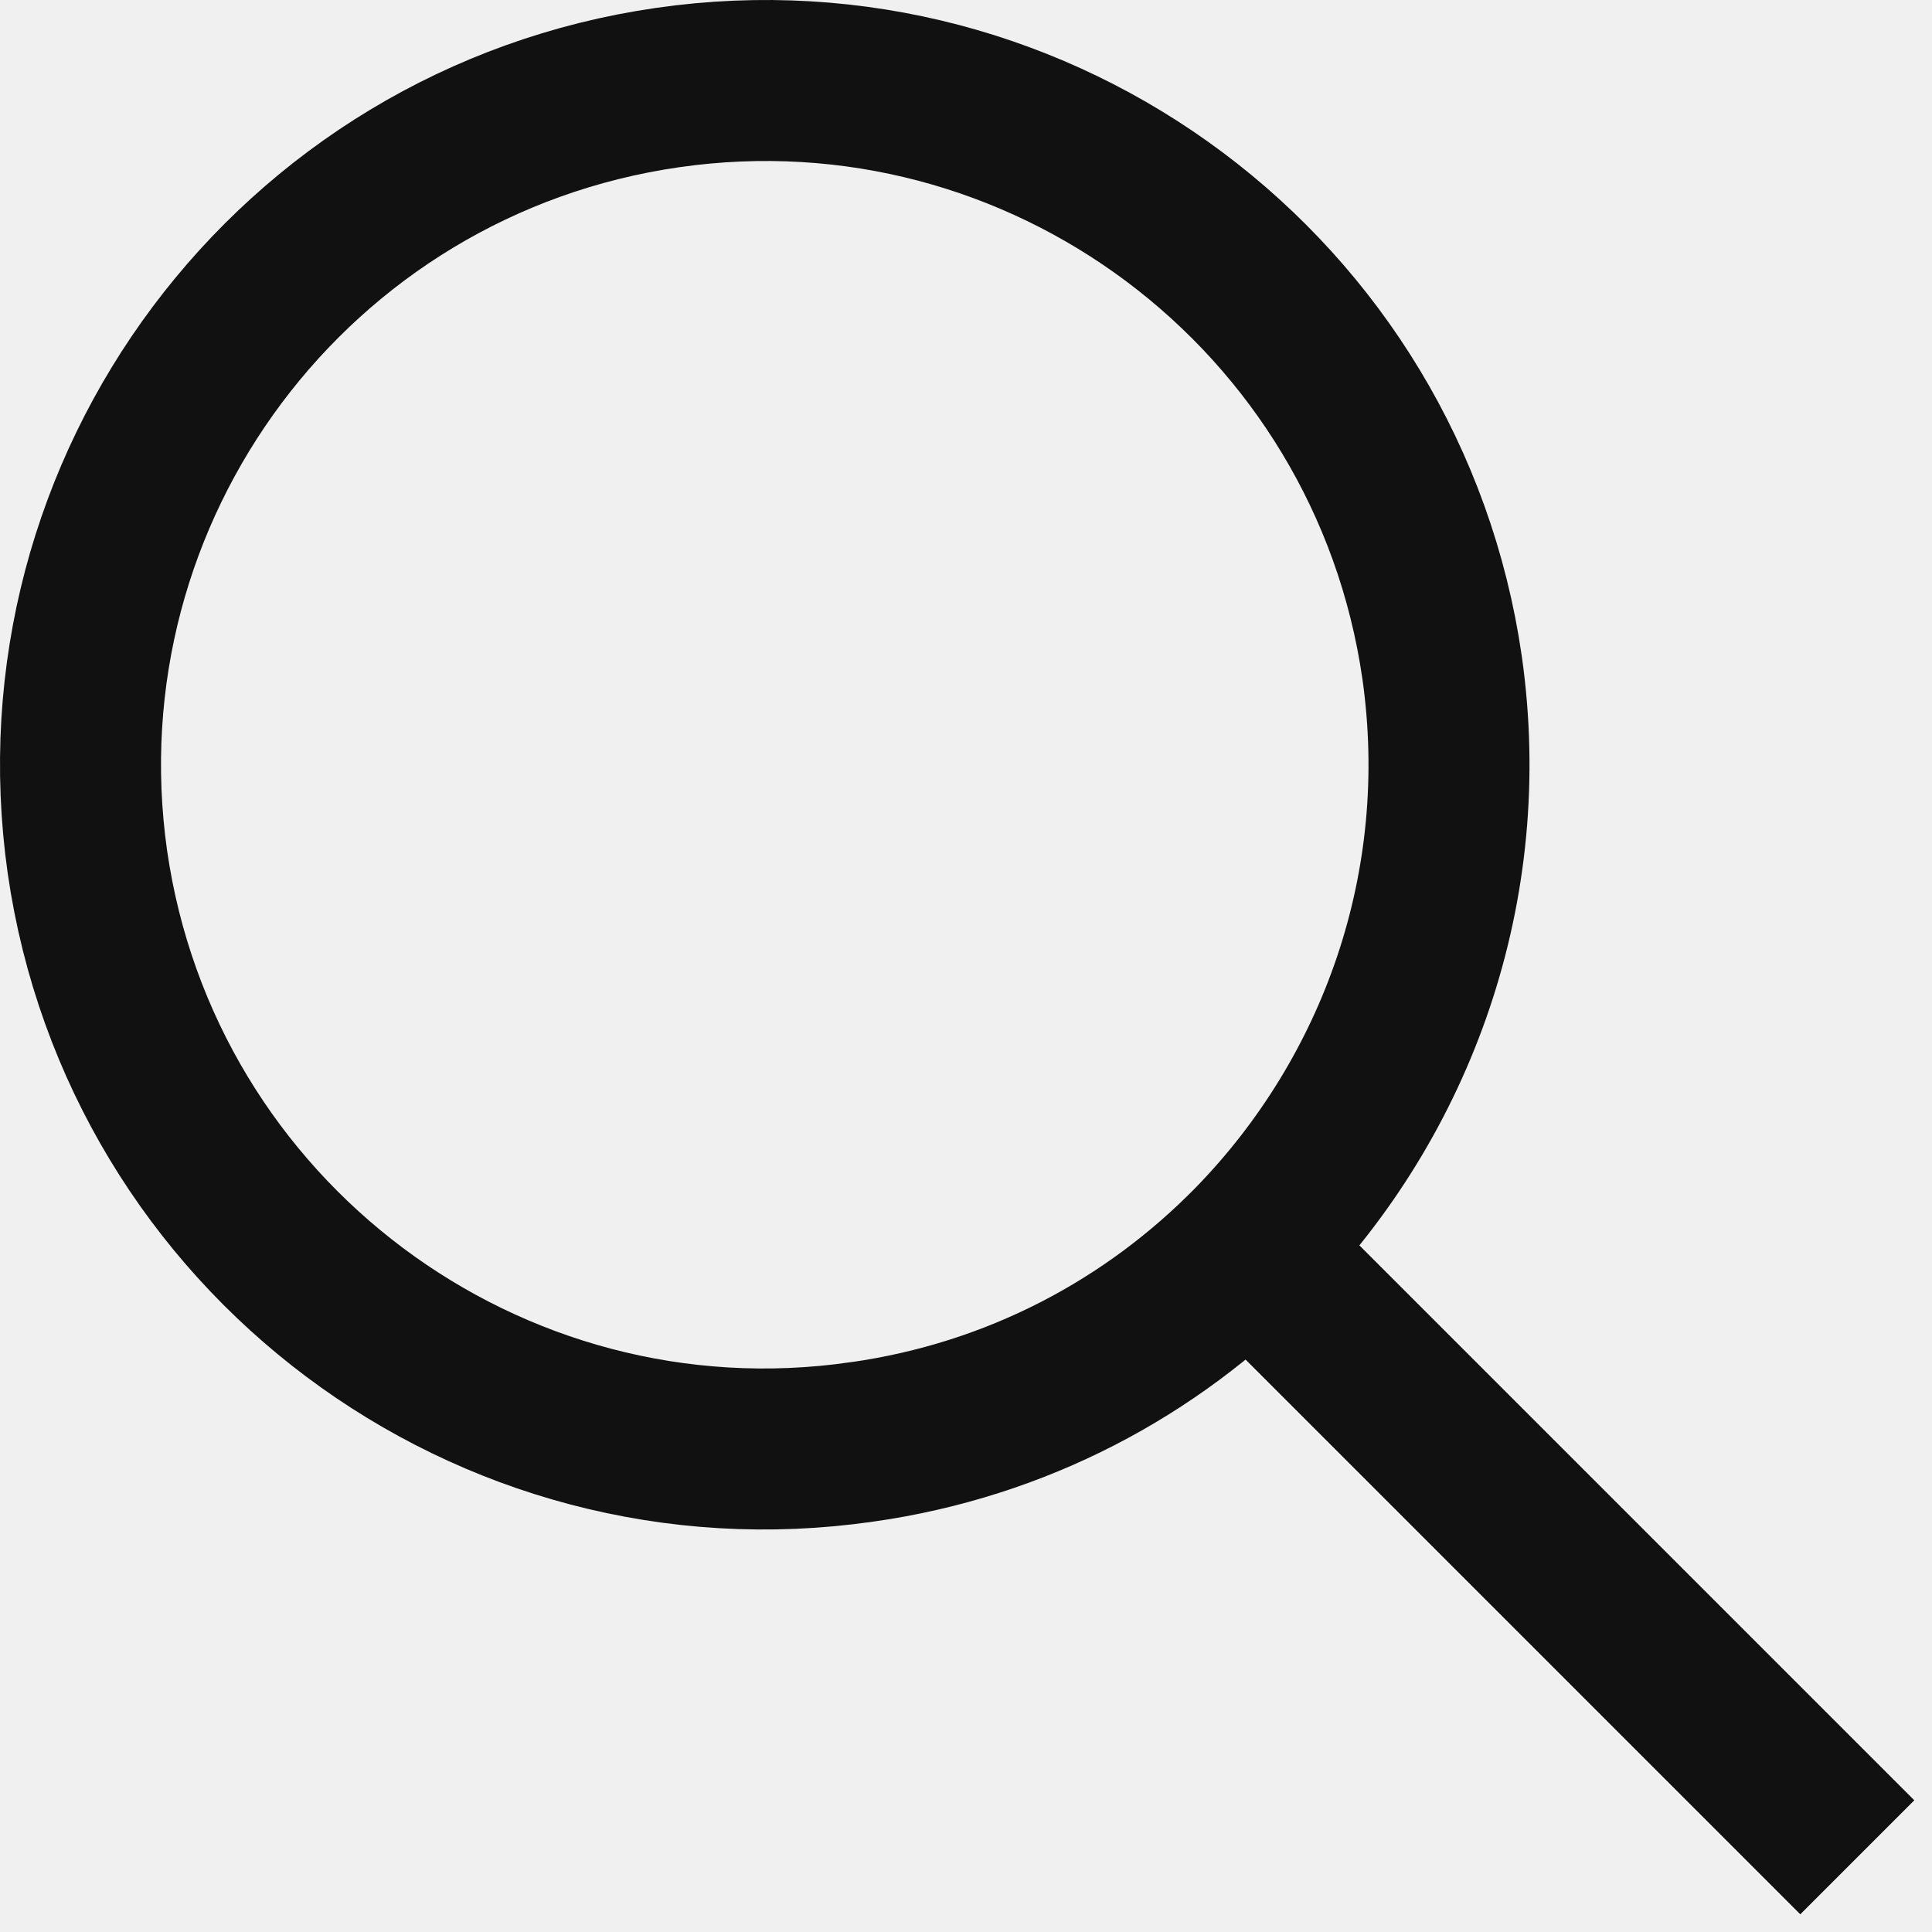
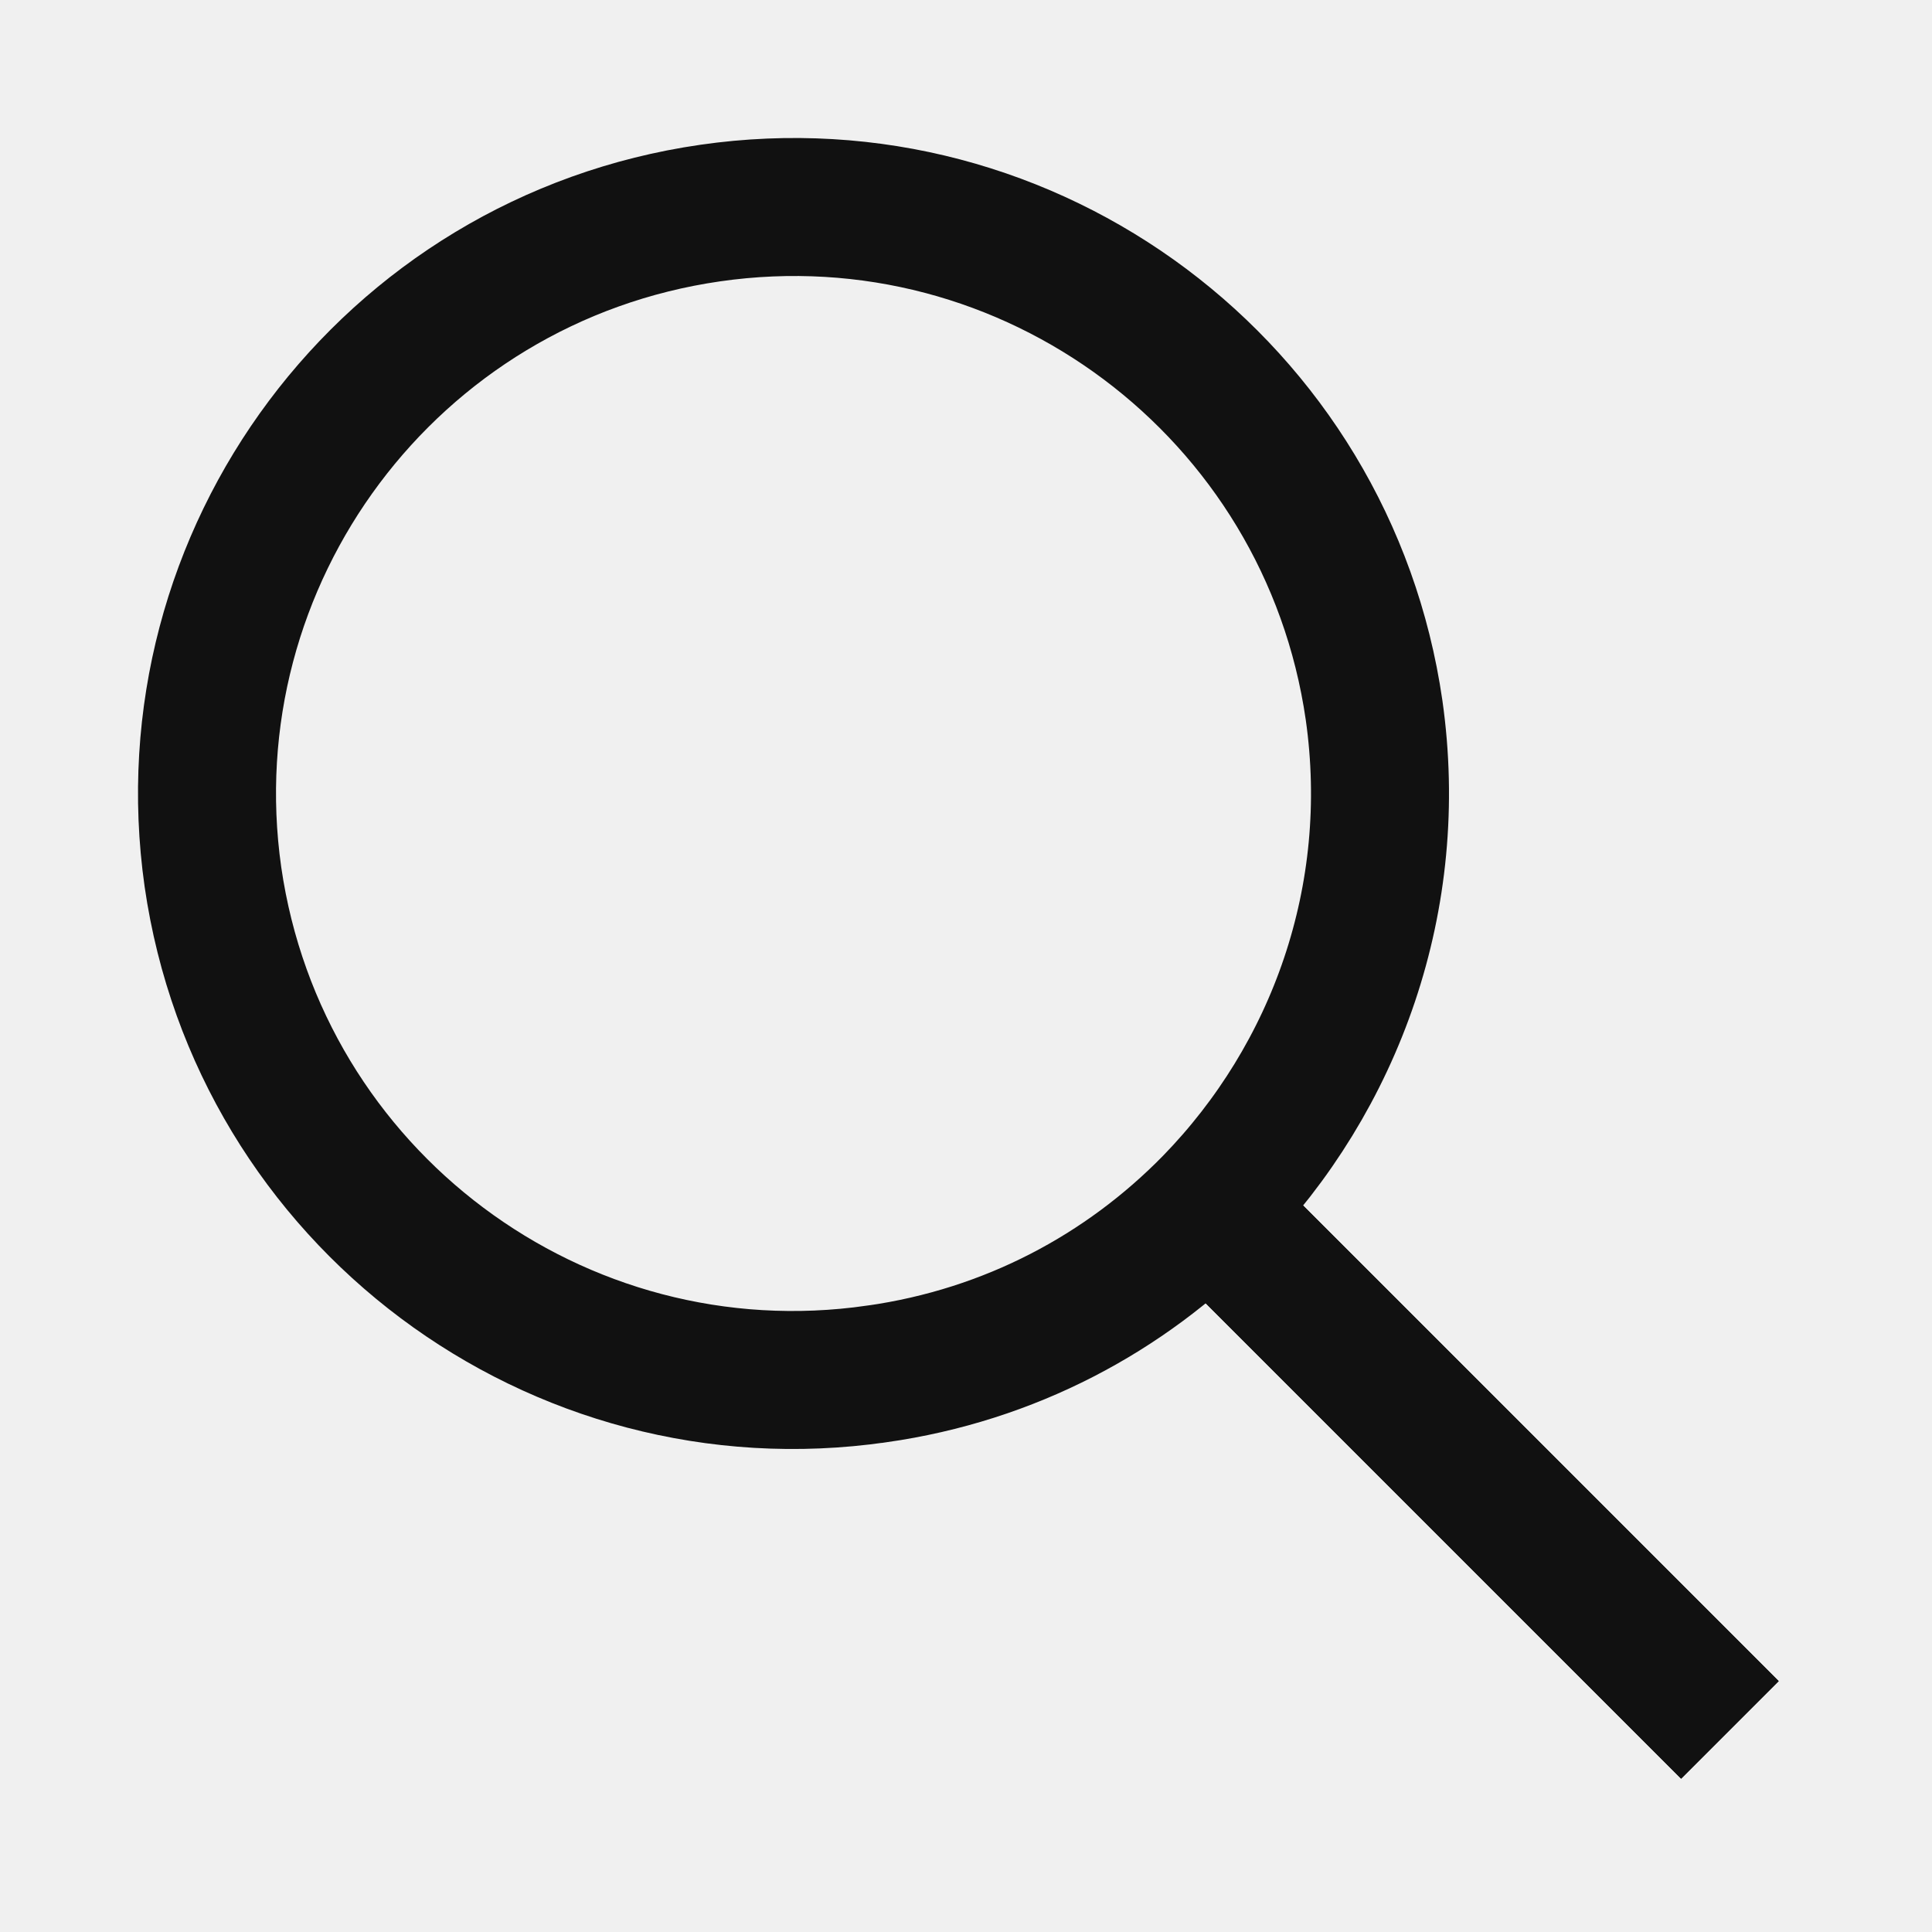
- <svg xmlns="http://www.w3.org/2000/svg" width="24" height="24" viewBox="0 0 24 24" fill="none">
-   <g clip-path="url(#clip0_647_4304)">
-     <path d="M10.71 17.912L10.708 17.912C6.064 18.582 1.757 15.354 1.086 10.709C0.425 6.063 3.646 1.758 8.292 1.088C12.936 0.418 17.243 3.646 17.914 8.291C18.301 11.009 17.358 13.614 15.571 15.449C14.305 16.743 12.636 17.638 10.71 17.912Z" stroke="#111111" stroke-width="2" stroke-miterlimit="10" />
-     <path d="M16 16L23.071 23.071" stroke="#111111" stroke-width="2" />
+ <svg xmlns="http://www.w3.org/2000/svg" width="28" height="28" viewBox="0 0 28 28" fill="none">
+   <g clip-path="url(#clip0_1217_3409)">
+     <path d="M12.71 19.912L12.708 19.912C8.064 20.582 3.757 17.355 3.086 12.709C2.425 8.063 5.646 3.758 10.292 3.088C14.936 2.418 19.243 5.646 19.914 10.291C20.301 13.009 19.358 15.614 17.571 17.449C16.305 18.743 14.636 19.638 12.71 19.912Z" stroke="#111111" stroke-width="2" stroke-miterlimit="10" />
+     <path d="M18 18L25.071 25.071" stroke="#111111" stroke-width="2" />
  </g>
-   <path d="M16 16L23.071 23.071" stroke="#111111" stroke-width="2" />
+   <path d="M18 18L25.071 25.071" stroke="#111111" stroke-width="2" />
  <defs>
-     <clipPath id="clip0_647_4304">
-       <rect width="24" height="24" fill="white" />
+     <clipPath id="clip0_1217_3409">
+       <rect width="24" height="24" fill="white" transform="translate(2 2)" />
    </clipPath>
  </defs>
</svg>
